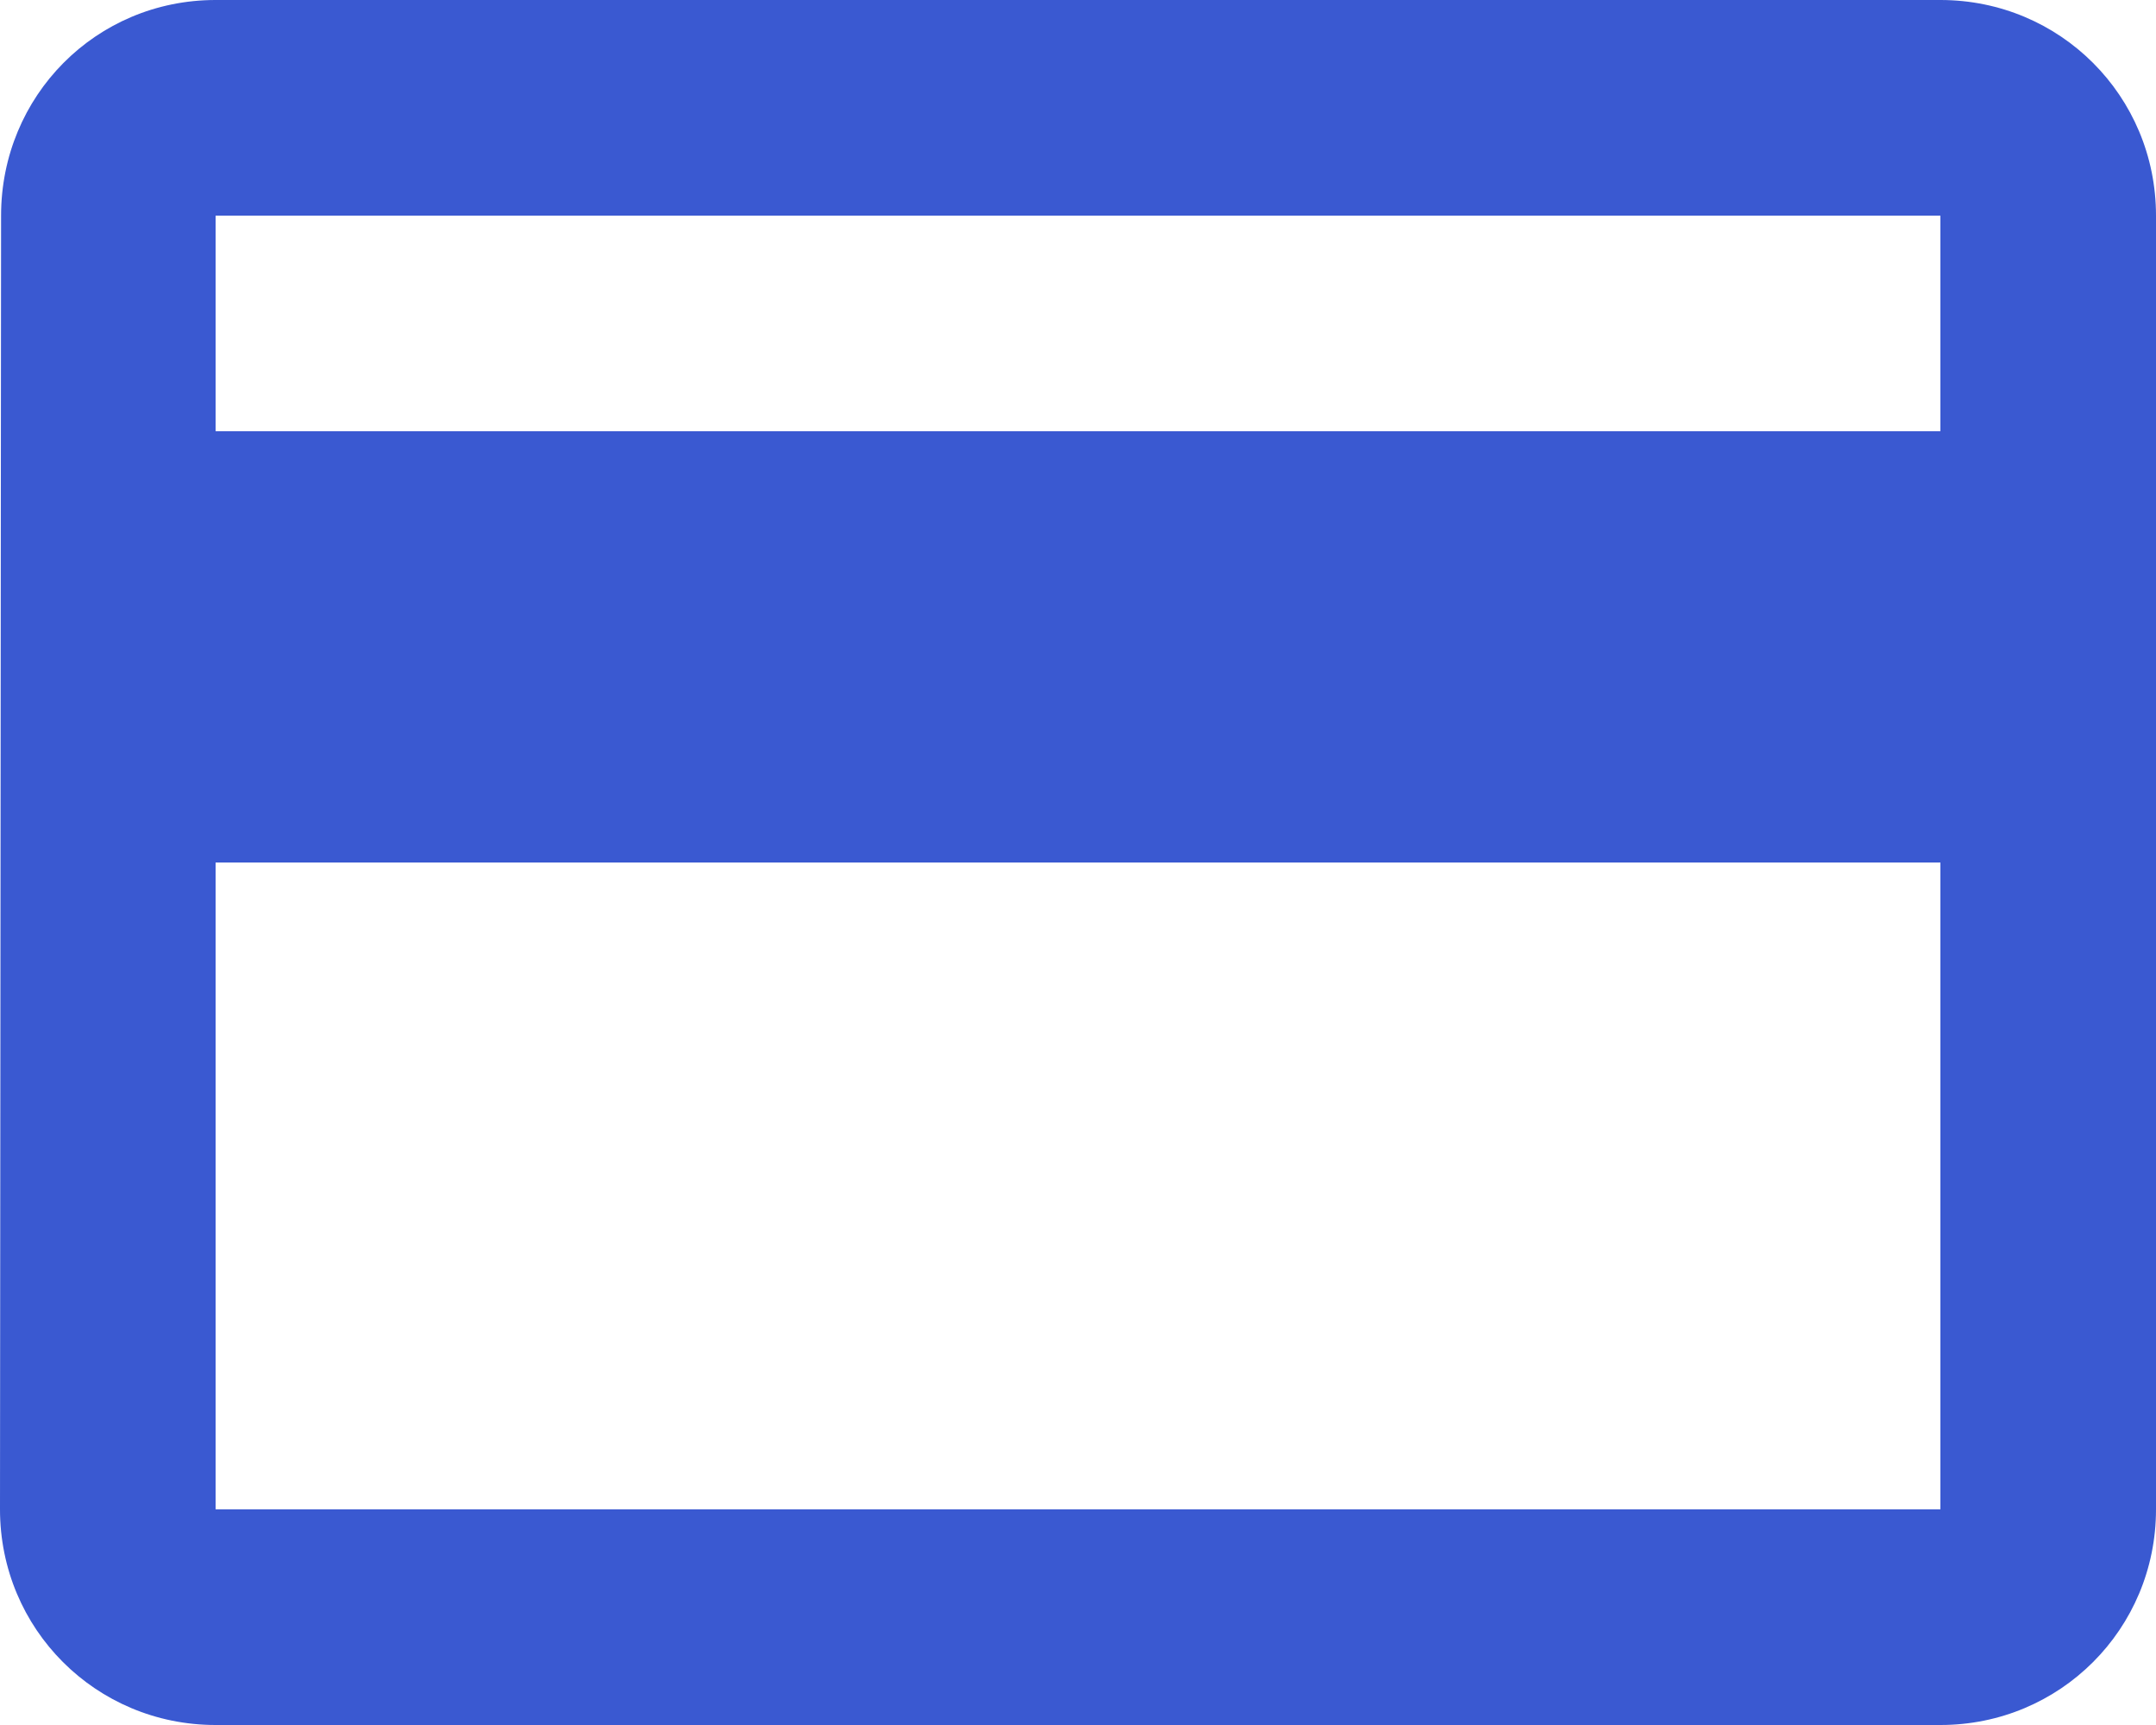
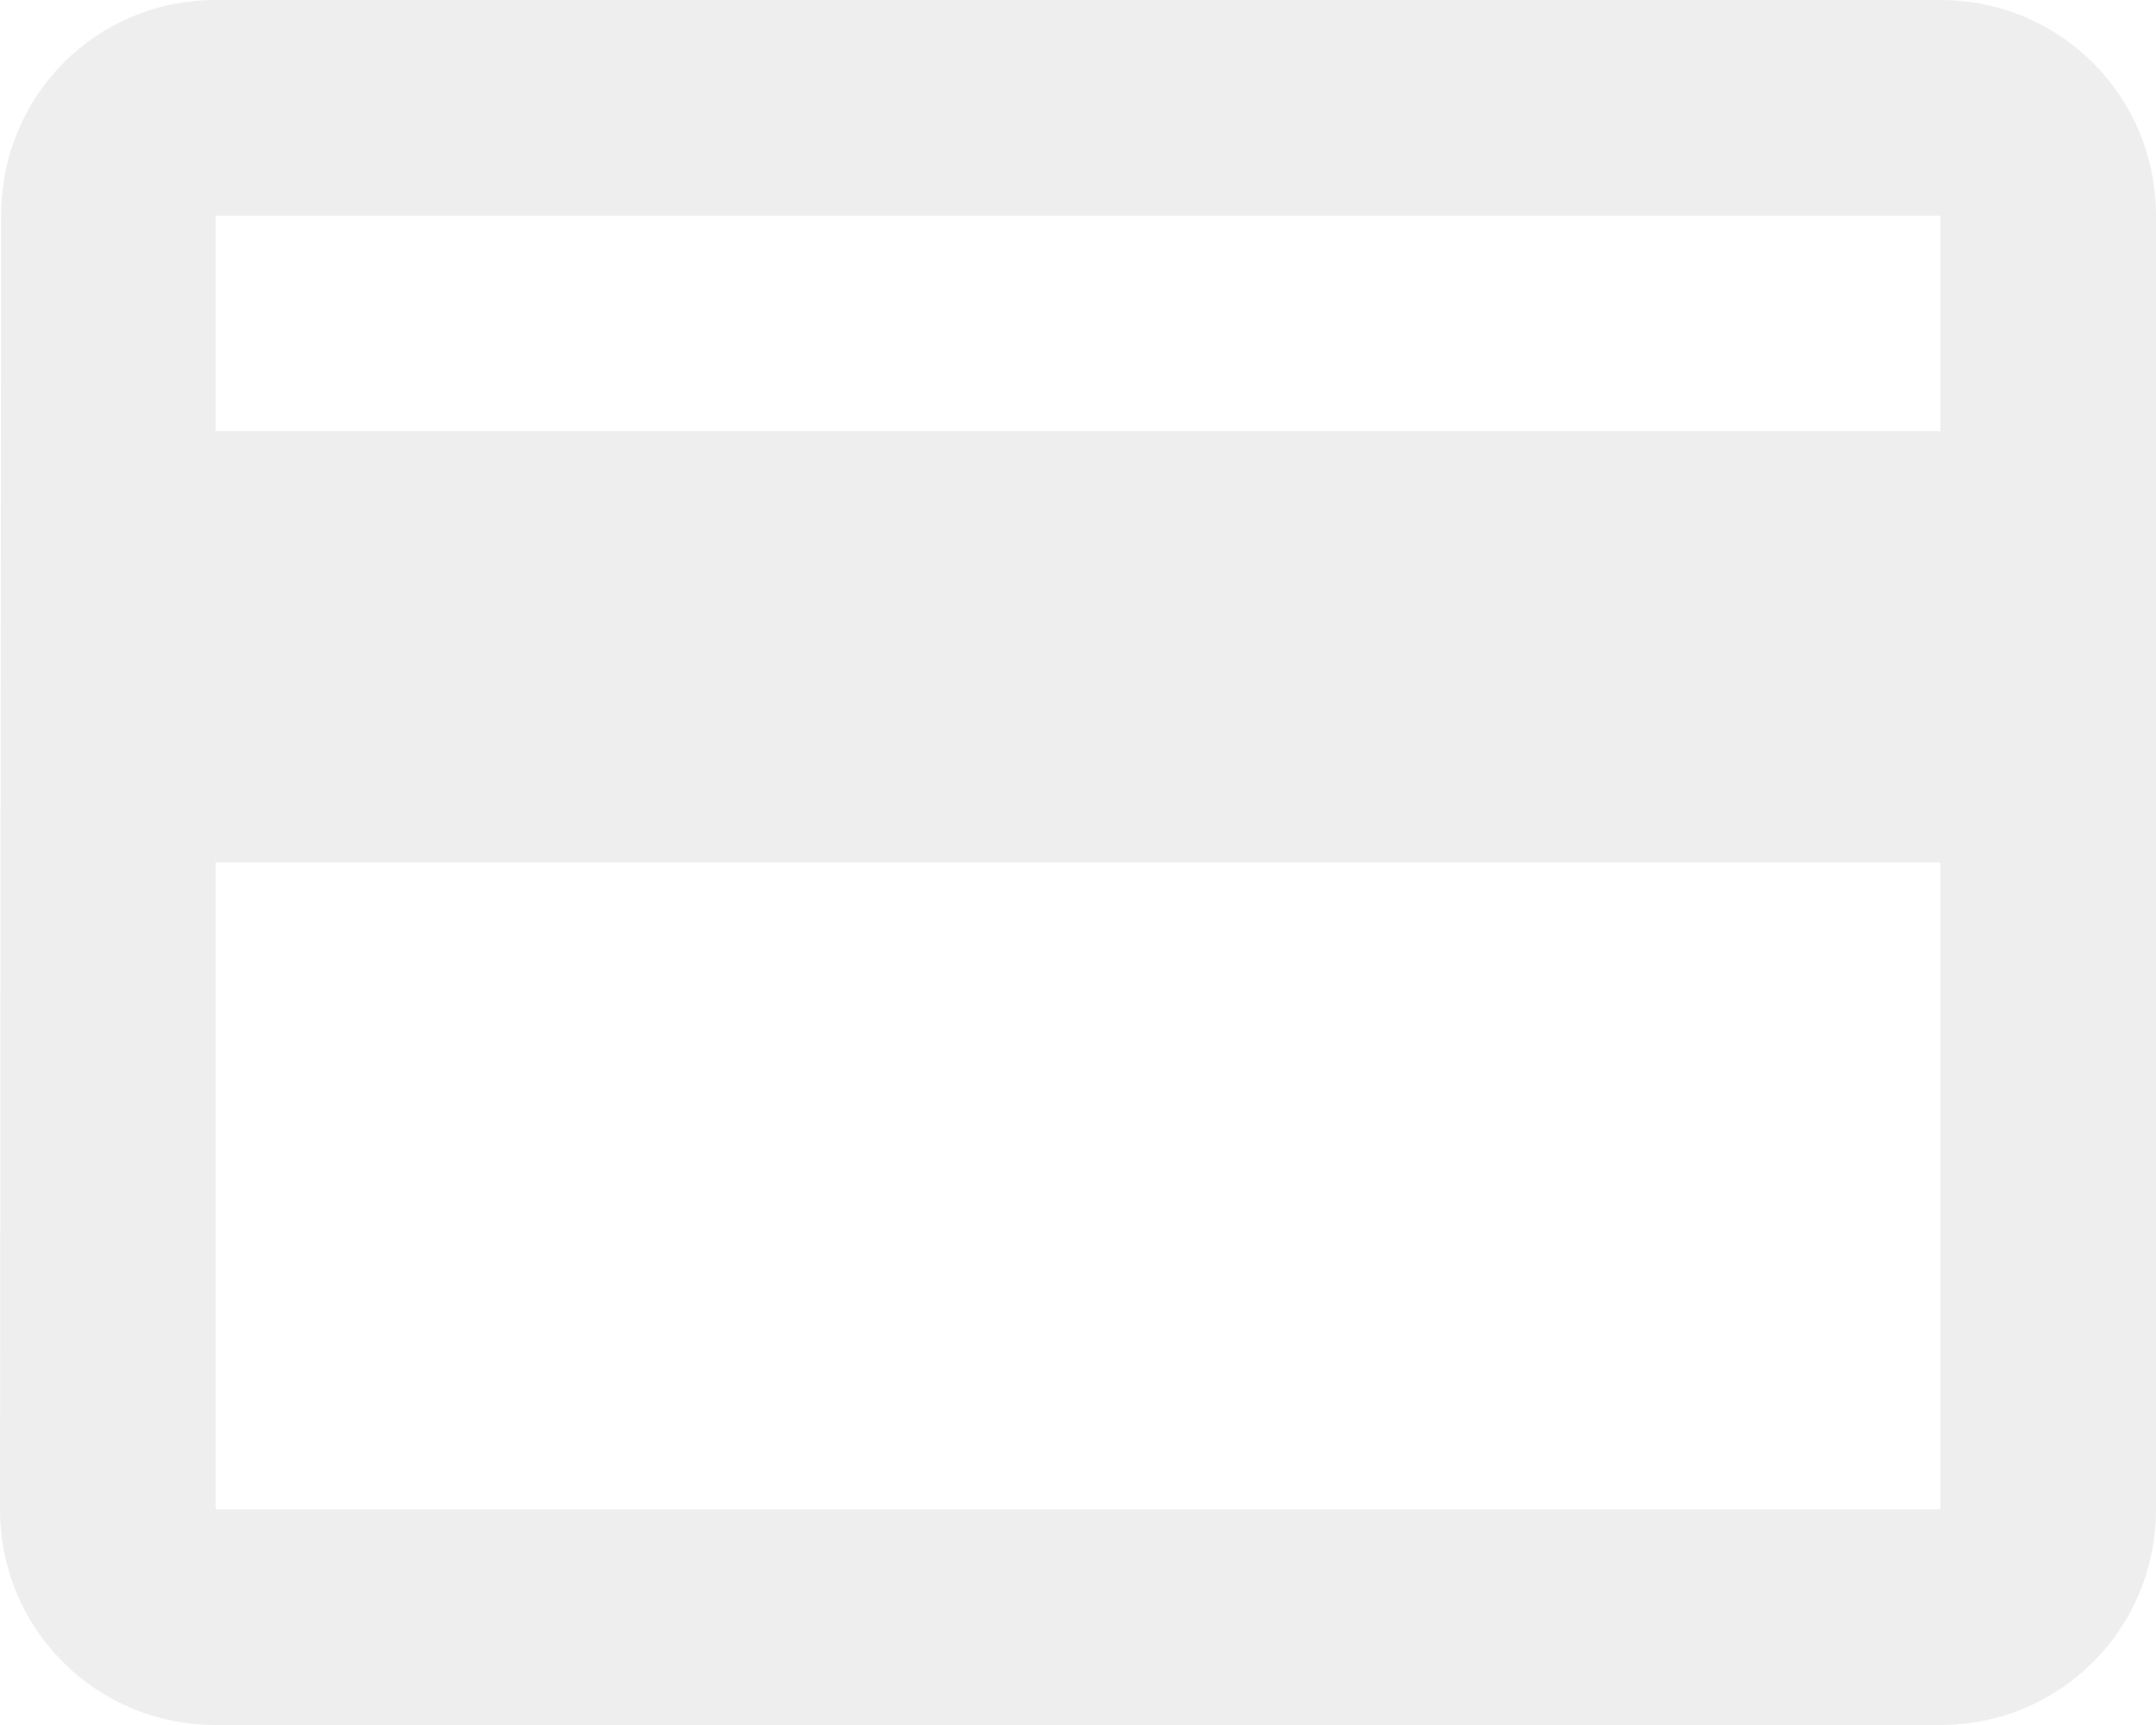
<svg xmlns="http://www.w3.org/2000/svg" width="80" height="64" viewBox="0 0 80 64" fill="none">
-   <path d="M72 0H8C3.56 0 0.04 3.56 0.04 8L0 56C0 60.44 3.56 64 8 64H72C76.44 64 80 60.44 80 56V8C80 3.56 76.44 0 72 0ZM72 56H8V32H72V56ZM72 16H8V8H72V16Z" fill="#3A59D1" />
+   <path d="M72 0H8C3.56 0 0.04 3.56 0.04 8L0 56C0 60.44 3.56 64 8 64H72C76.44 64 80 60.44 80 56V8C80 3.56 76.44 0 72 0ZM72 56H8V32H72V56ZM72 16H8V8H72V16Z" fill="#eee" />
</svg>
